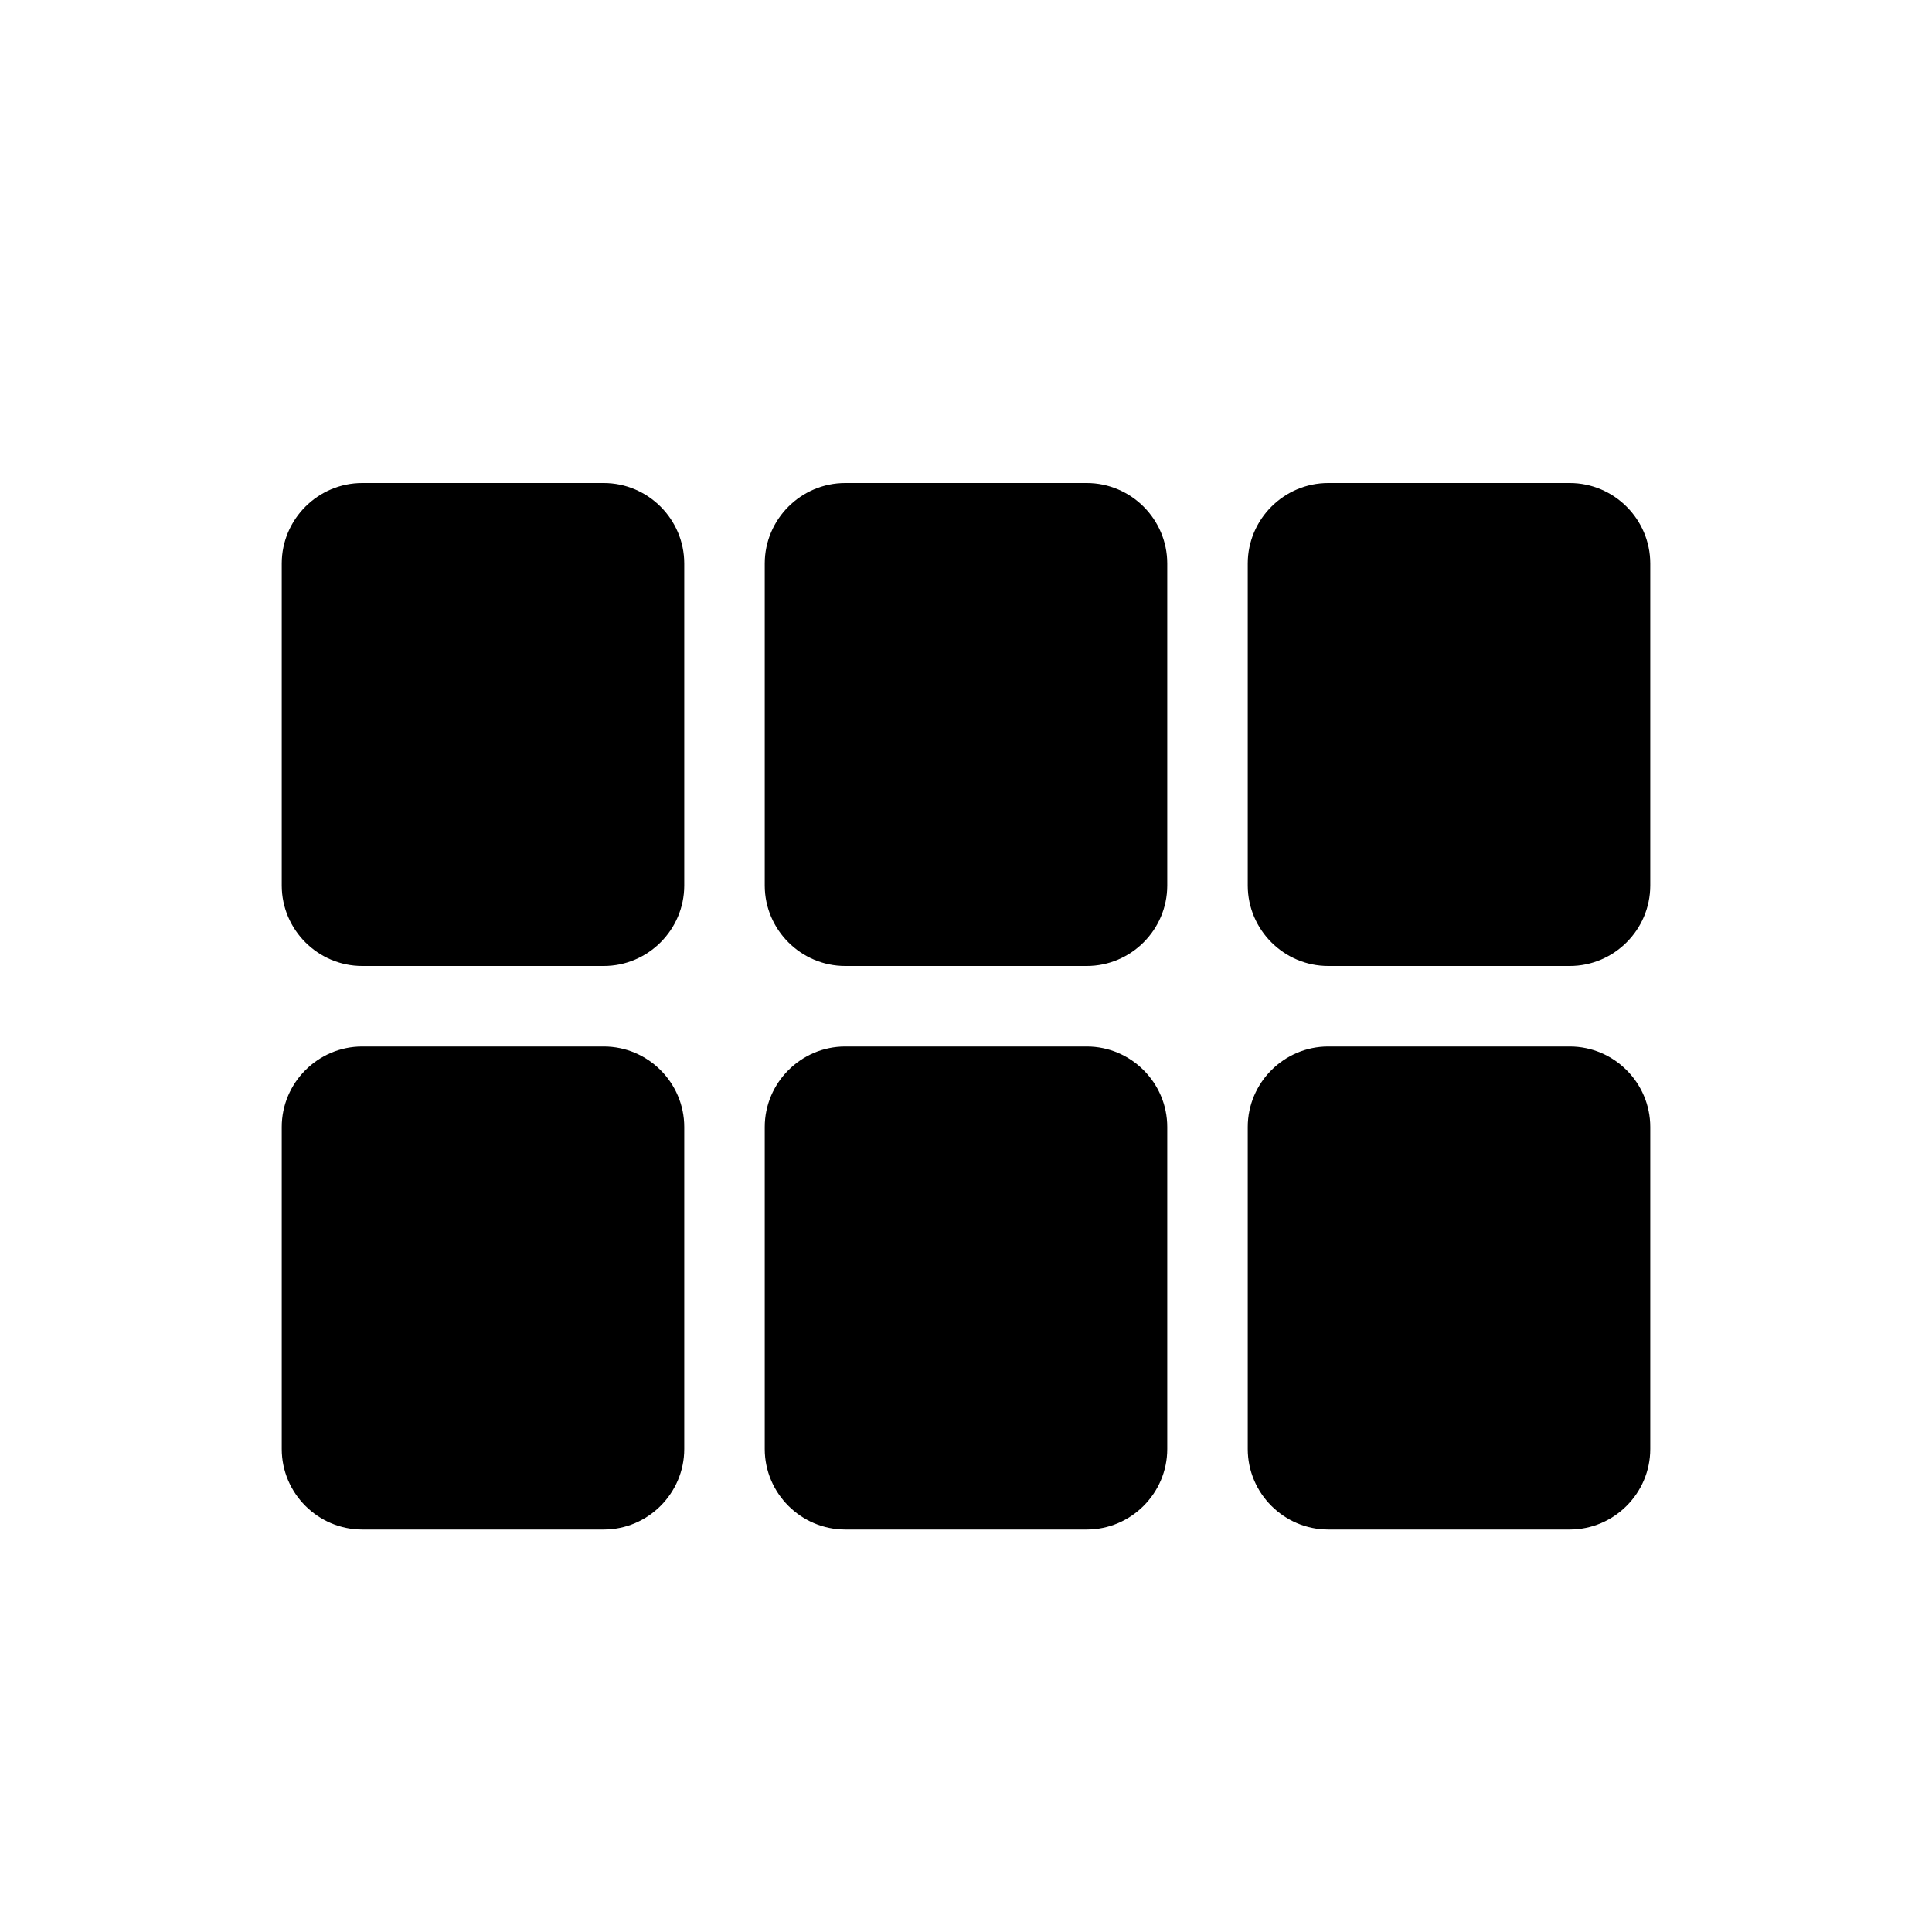
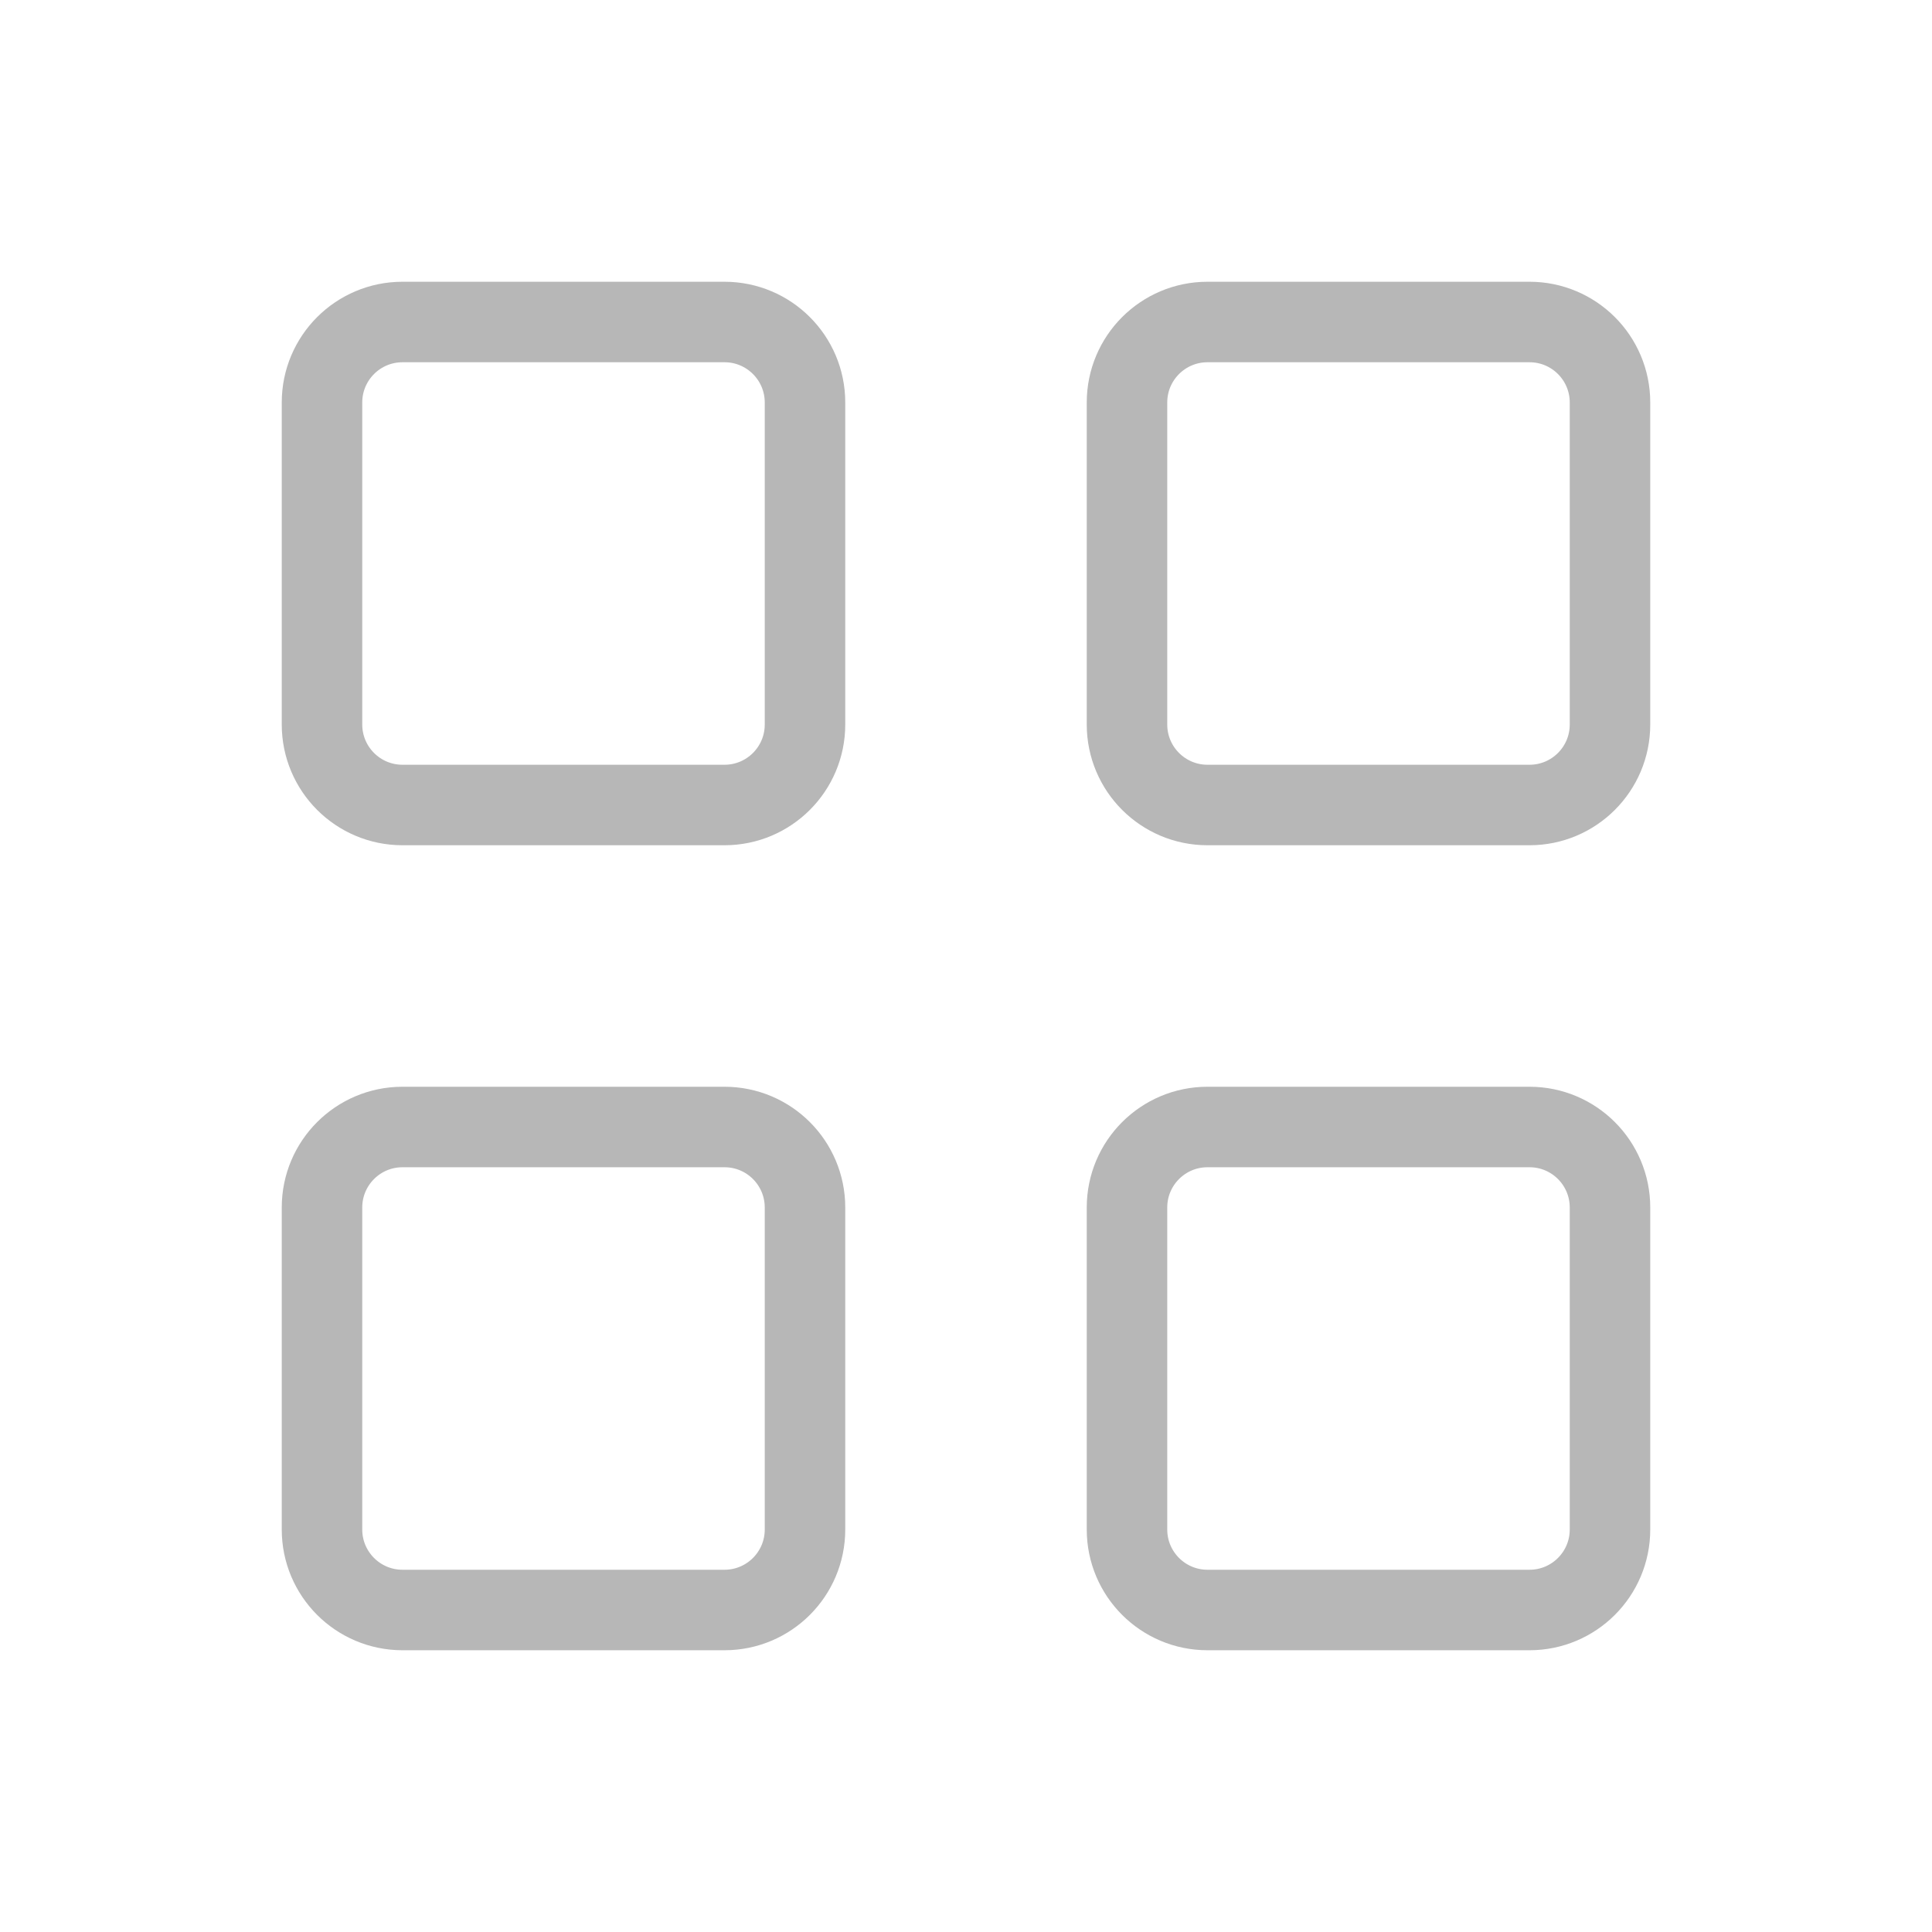
- <svg xmlns="http://www.w3.org/2000/svg" viewBox="0 0 24 24" color="primary" width="20px" class="sc-5a69fd5e-0 dwUojQ">
-   <path d="M4.5 12H7.5C8.05 12 8.5 11.55 8.5 11V7C8.5 6.45 8.05 6 7.5 6H4.5C3.95 6 3.5 6.45 3.5 7V11C3.5 11.55 3.95 12 4.5 12ZM4.5 19H7.5C8.05 19 8.5 18.55 8.5 18V14C8.5 13.45 8.05 13 7.5 13H4.5C3.95 13 3.5 13.45 3.5 14V18C3.5 18.55 3.95 19 4.5 19ZM10.5 19H13.5C14.05 19 14.5 18.55 14.5 18V14C14.5 13.45 14.05 13 13.5 13H10.5C9.95 13 9.5 13.45 9.5 14V18C9.5 18.55 9.95 19 10.5 19ZM16.5 19H19.5C20.05 19 20.5 18.55 20.5 18V14C20.5 13.45 20.05 13 19.5 13H16.5C15.95 13 15.5 13.45 15.5 14V18C15.5 18.55 15.95 19 16.5 19ZM10.5 12H13.5C14.05 12 14.5 11.55 14.5 11V7C14.5 6.45 14.05 6 13.5 6H10.5C9.95 6 9.5 6.45 9.5 7V11C9.5 11.55 9.95 12 10.5 12ZM15.5 7V11C15.5 11.55 15.95 12 16.5 12H19.5C20.05 12 20.5 11.55 20.5 11V7C20.5 6.45 20.05 6 19.5 6H16.5C15.95 6 15.5 6.45 15.5 7Z" />
+ <svg xmlns="http://www.w3.org/2000/svg" width="24" height="24" viewBox="0 0 24 24" fill="none">
+   <rect x="4" y="4" width="6" height="6" rx="1" stroke="#B7B7B7" stroke-linejoin="round" />
+   <rect x="4" y="14" width="6" height="6" rx="1" stroke="#B7B7B7" stroke-linejoin="round" />
+   <rect x="14" y="14" width="6" height="6" rx="1" stroke="#B7B7B7" stroke-linejoin="round" />
+   <rect x="14" y="4" width="6" height="6" rx="1" stroke="#B7B7B7" stroke-linejoin="round" />
</svg>
